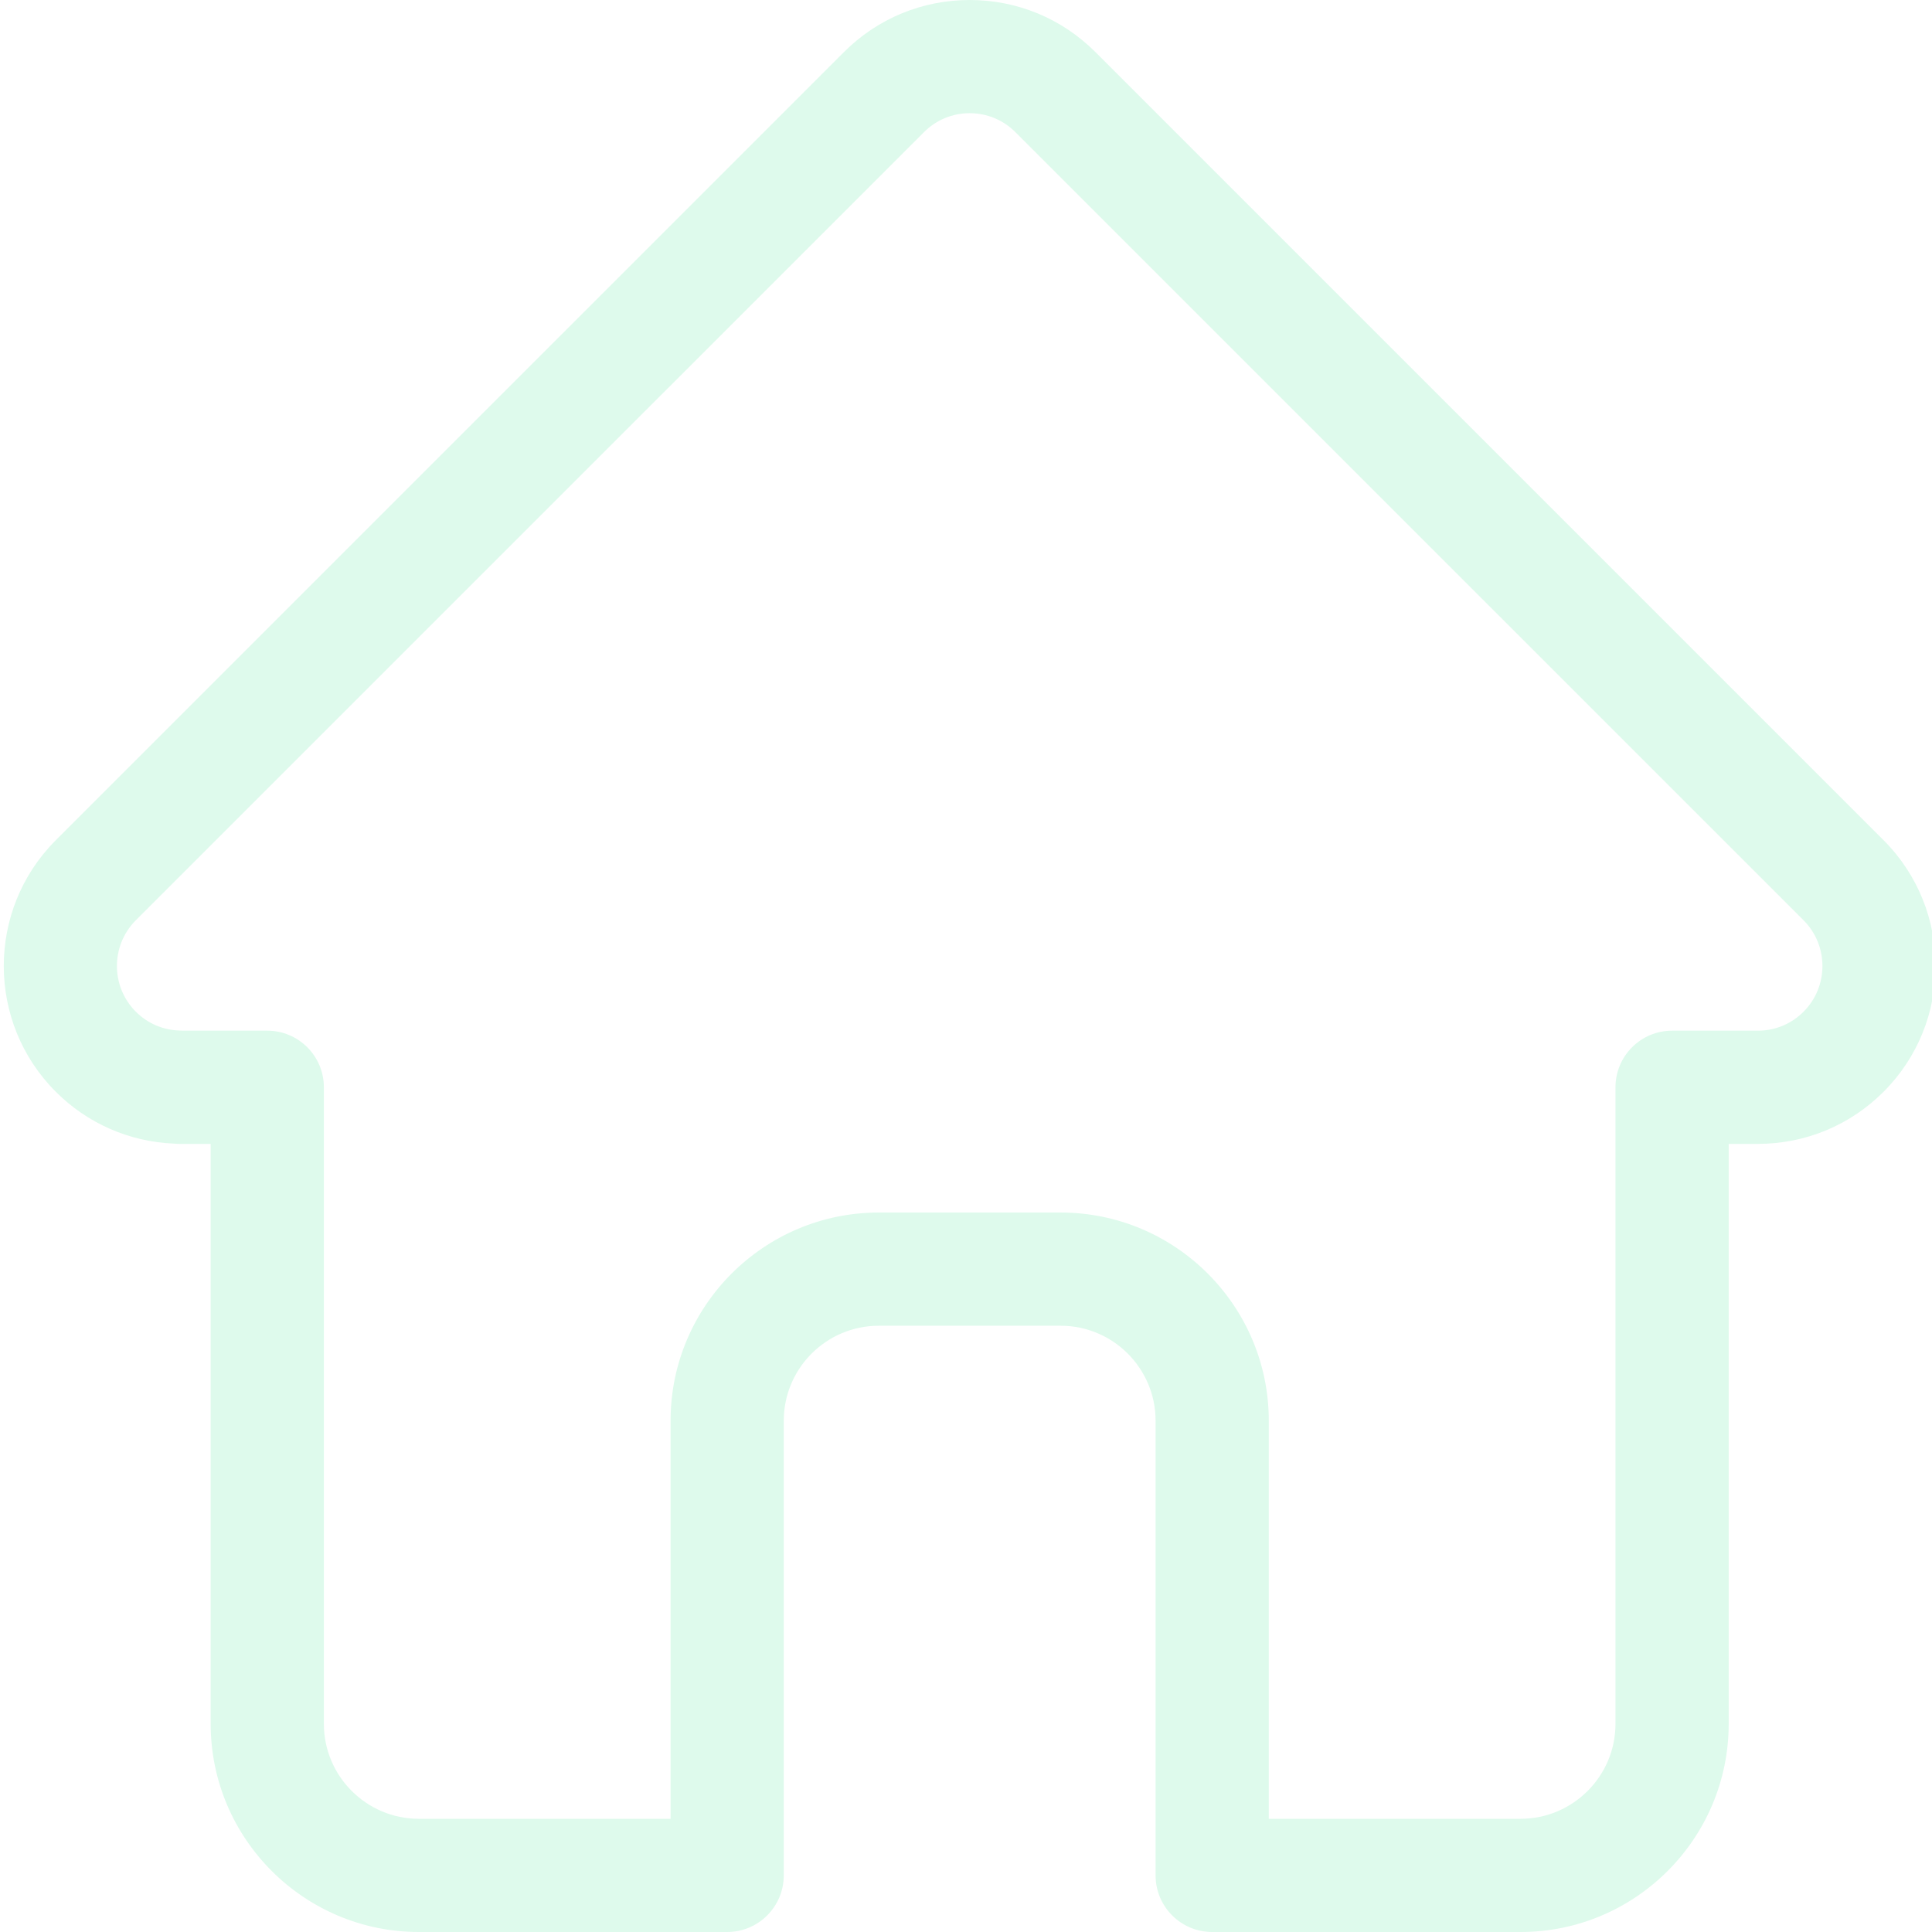
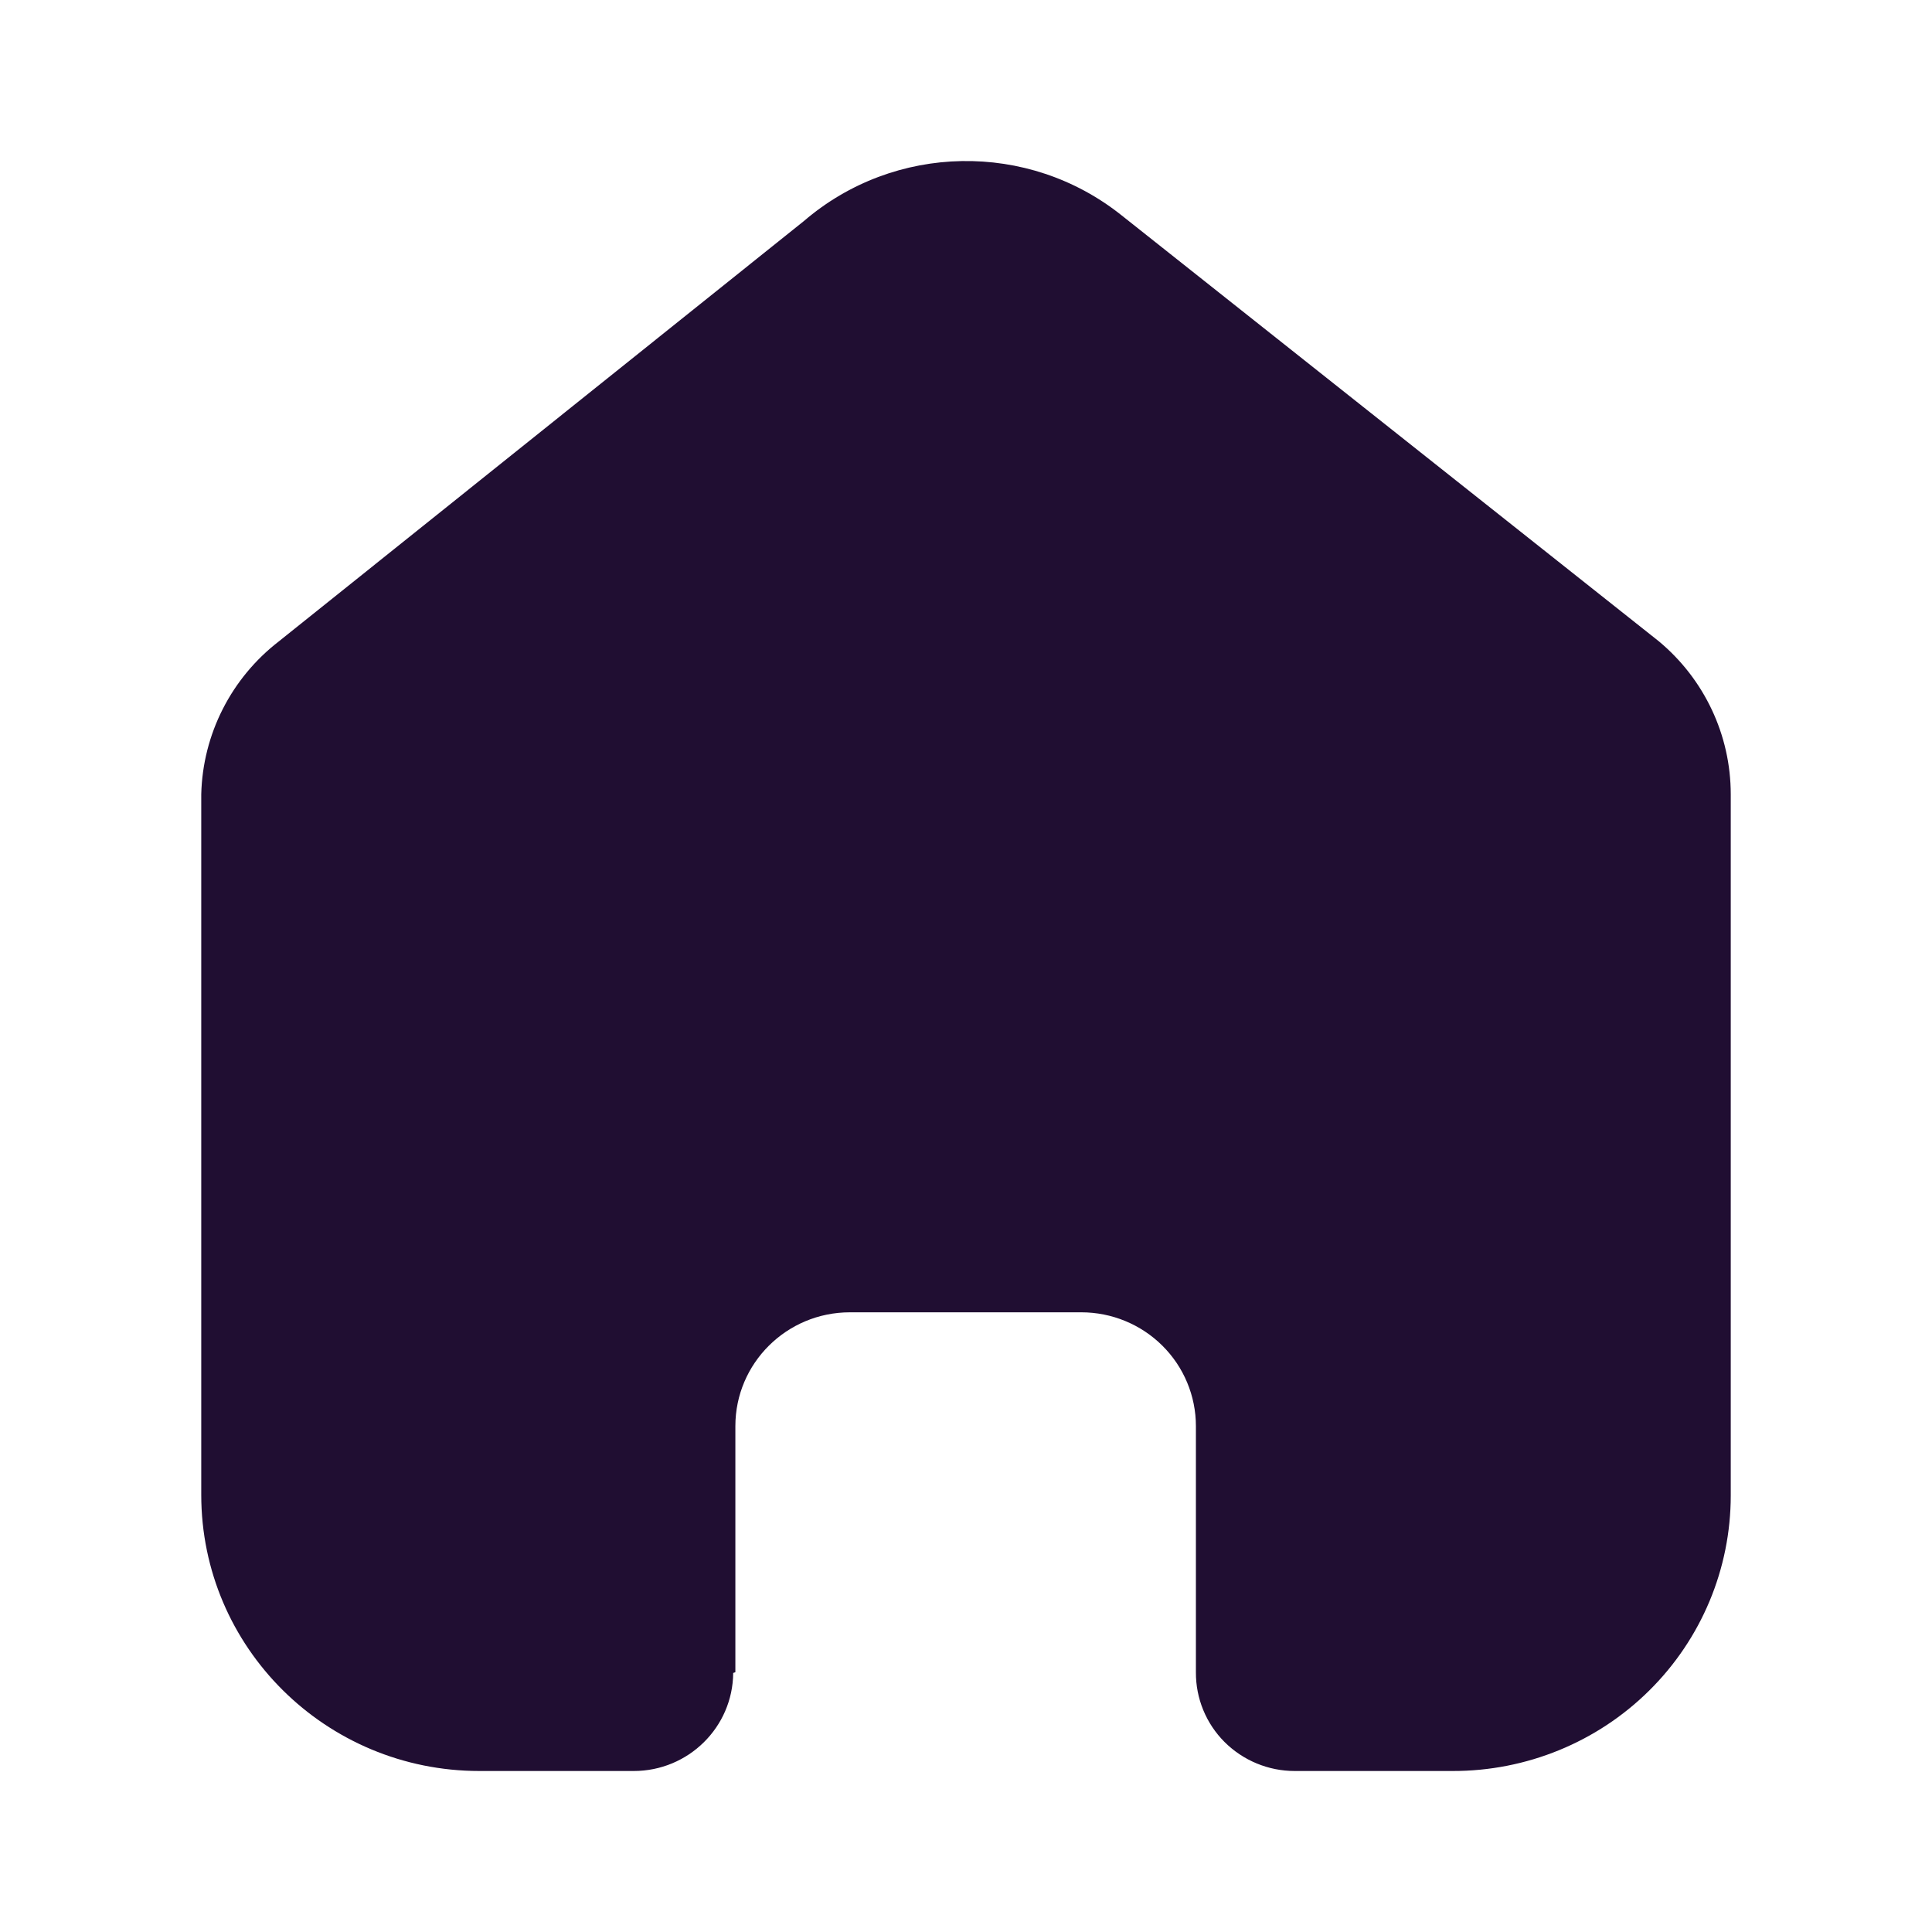
- <svg xmlns="http://www.w3.org/2000/svg" version="1.1" width="512" height="512" x="0" y="0" viewBox="0 0 511 511.999" style="enable-background:new 0 0 512 512" xml:space="preserve" class="">
-   <g>
-     <path d="M498.7 222.695c-.016-.011-.028-.027-.04-.039L289.805 13.81C280.902 4.902 269.066 0 256.477 0c-12.59 0-24.426 4.902-33.332 13.809L14.398 222.55c-.07.07-.144.144-.21.215-18.282 18.386-18.25 48.218.09 66.558 8.378 8.383 19.44 13.235 31.273 13.746.484.047.969.07 1.457.07h8.32v153.696c0 30.418 24.75 55.164 55.168 55.164h81.711c8.285 0 15-6.719 15-15V376.5c0-13.879 11.293-25.168 25.172-25.168h48.195c13.88 0 25.168 11.29 25.168 25.168V497c0 8.281 6.715 15 15 15h81.711c30.422 0 55.168-24.746 55.168-55.164V303.14h7.719c12.586 0 24.422-4.903 33.332-13.813 18.36-18.367 18.367-48.254.027-66.633zm-21.243 45.422a17.03 17.03 0 0 1-12.117 5.024H442.62c-8.285 0-15 6.714-15 15v168.695c0 13.875-11.289 25.164-25.168 25.164h-66.71V376.5c0-30.418-24.747-55.168-55.169-55.168H232.38c-30.422 0-55.172 24.75-55.172 55.168V482h-66.71c-13.876 0-25.169-11.29-25.169-25.164V288.14c0-8.286-6.715-15-15-15H48a13.9 13.9 0 0 0-.703-.032c-4.469-.078-8.66-1.851-11.8-4.996-6.68-6.68-6.68-17.55 0-24.234.003 0 .003-.004.007-.008l.012-.012L244.363 35.02A17.003 17.003 0 0 1 256.477 30c4.574 0 8.875 1.781 12.113 5.02l208.8 208.796.098.094c6.645 6.692 6.633 17.54-.031 24.207zm0 0" fill="#defaec" data-original="#000000" class="" />
-   </g>
+ <svg xmlns="http://www.w3.org/2000/svg" width="24" height="24" viewBox="0 0 24 24">
+   <path fill="#200E32" d="M6.635,18.773 L6.635,15.716 C6.635,14.935 7.272,14.302 8.058,14.302 L10.933,14.302 C11.31,14.302 11.672,14.451 11.939,14.716 C12.206,14.981 12.356,15.341 12.356,15.716 L12.356,18.773 C12.354,19.098 12.482,19.41 12.712,19.64 C12.943,19.87 13.256,20 13.583,20 L15.544,20 C16.46,20.002 17.339,19.643 17.987,19.001 C18.636,18.359 19,17.487 19,16.578 L19,7.867 C19,7.132 18.672,6.436 18.105,5.965 L11.434,0.676 C10.274,-0.251 8.611,-0.221 7.485,0.747 L0.967,5.965 C0.373,6.422 0.018,7.121 0,7.867 L0,16.569 C0,18.464 1.547,20 3.456,20 L5.372,20 C6.051,20 6.603,19.456 6.608,18.782 L6.635,18.773 Z" transform="translate(2.5 2)" />
</svg>
